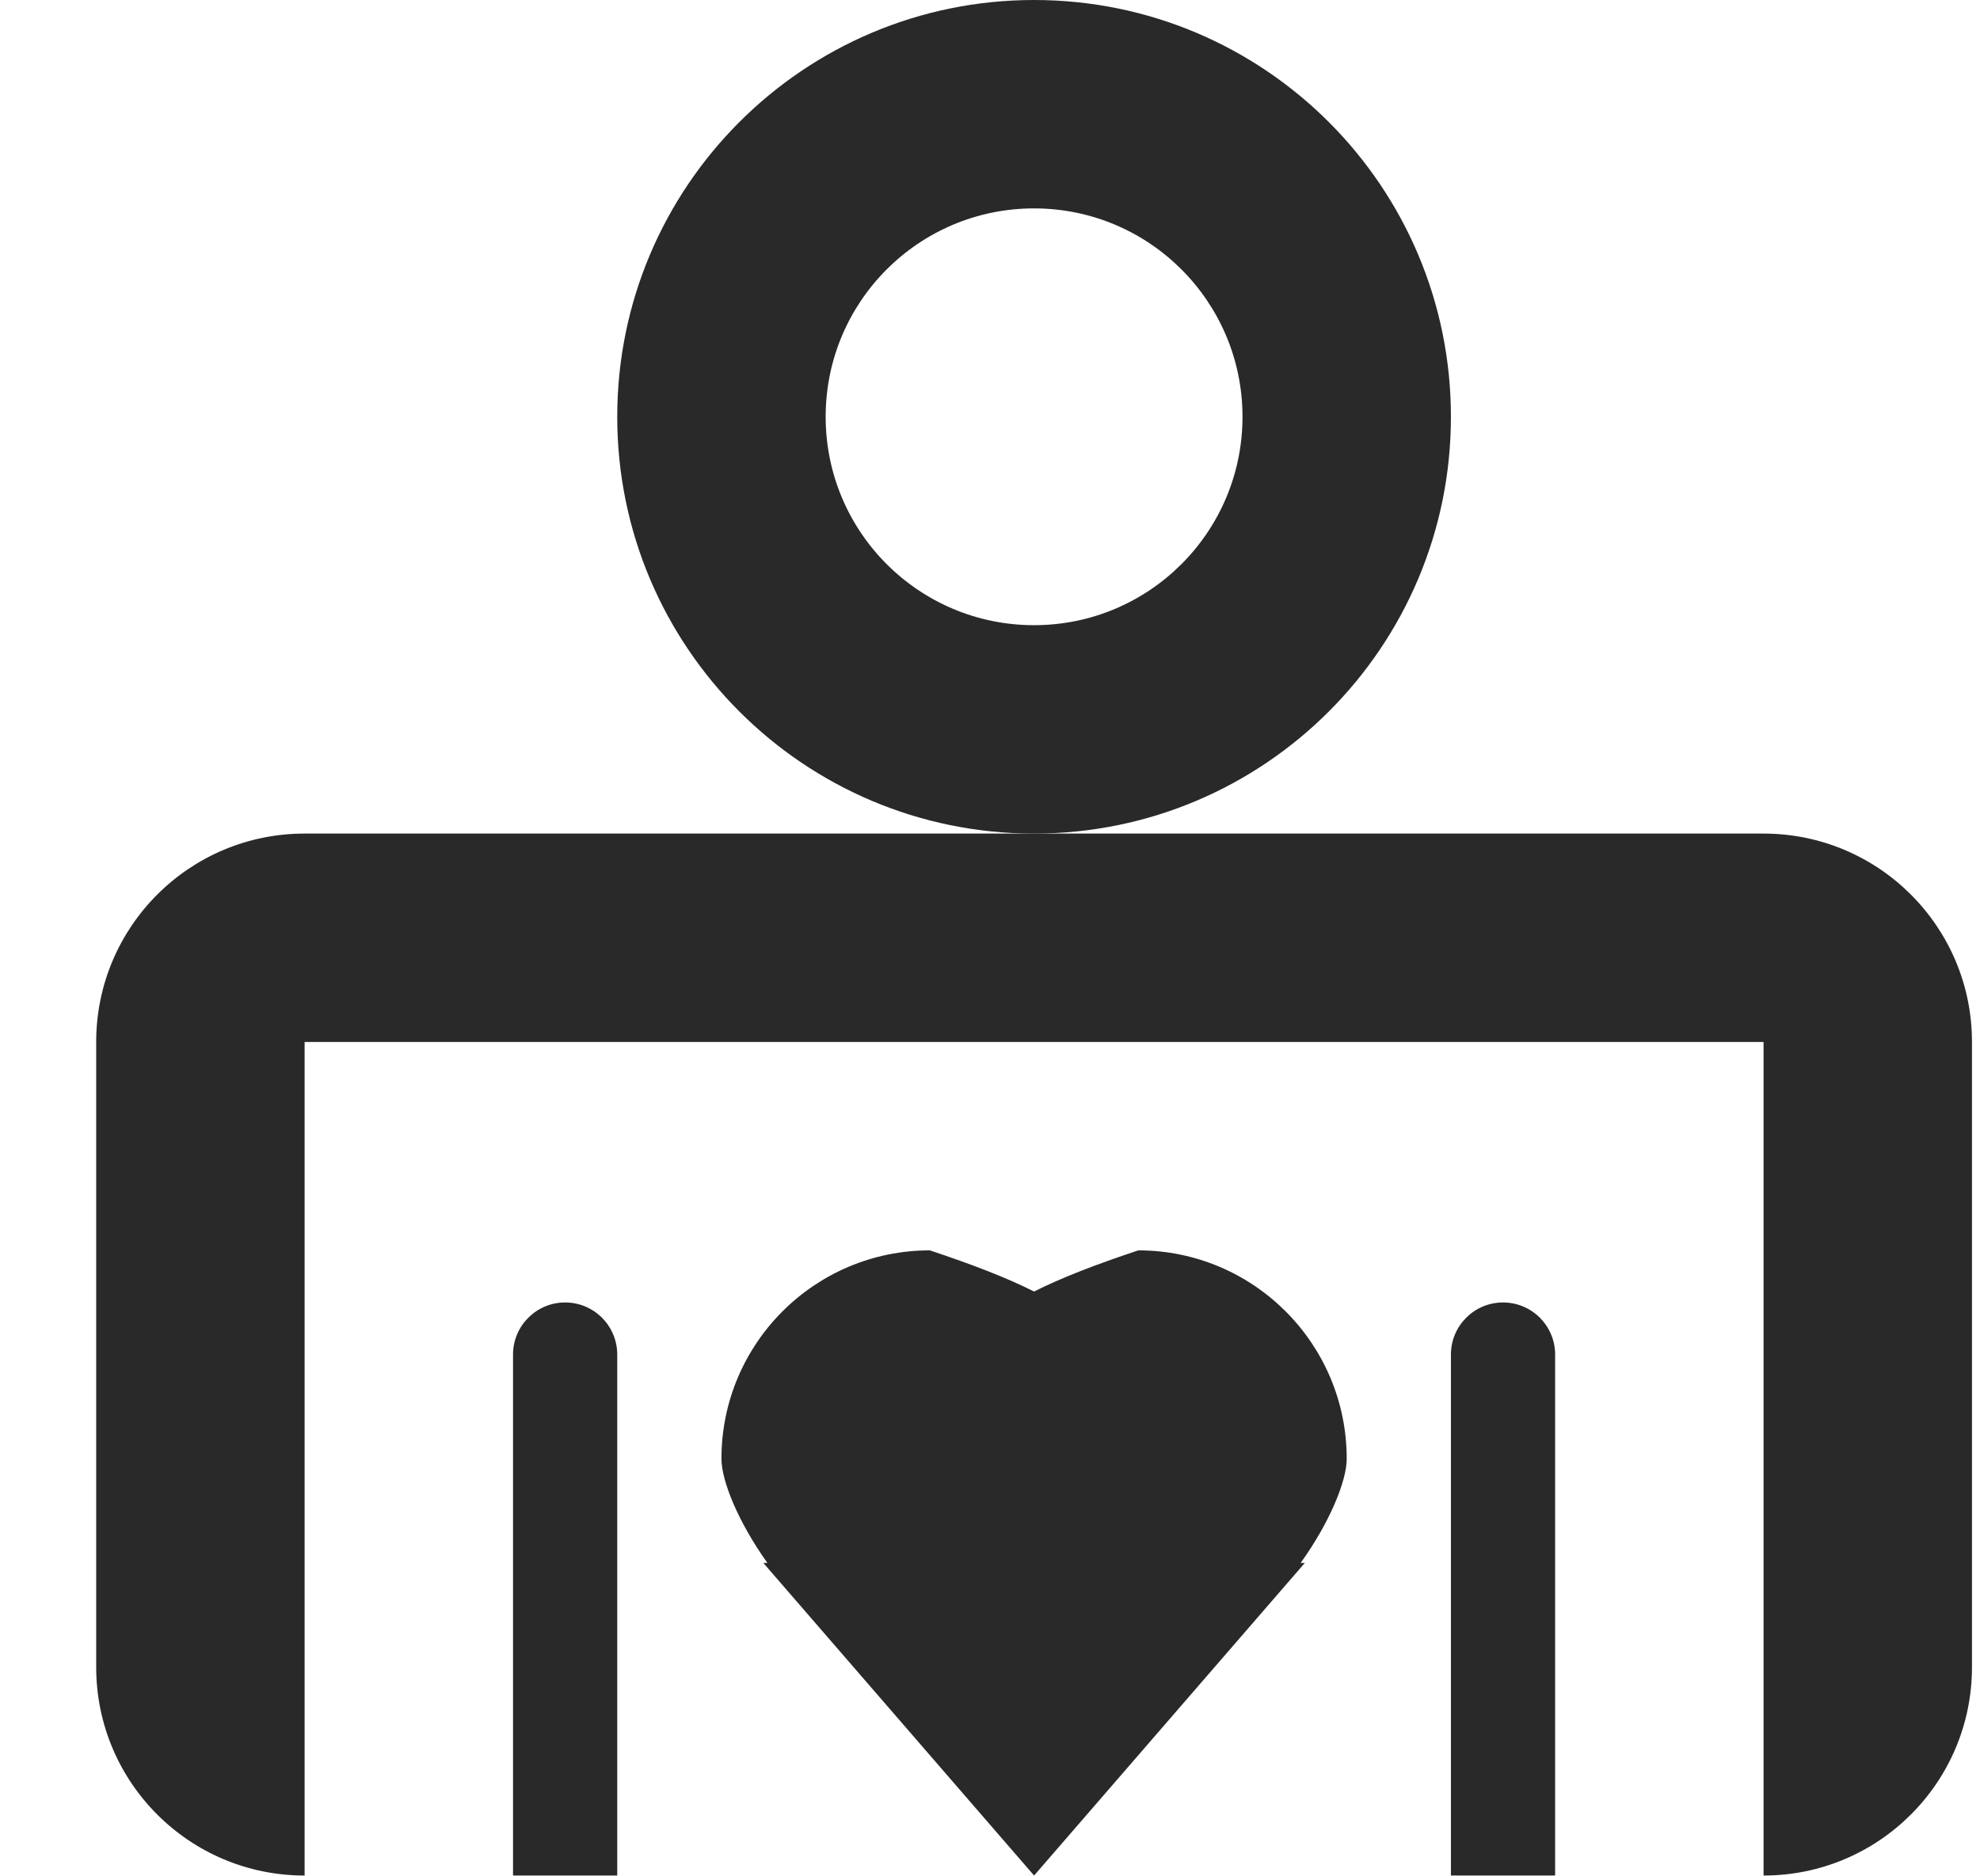
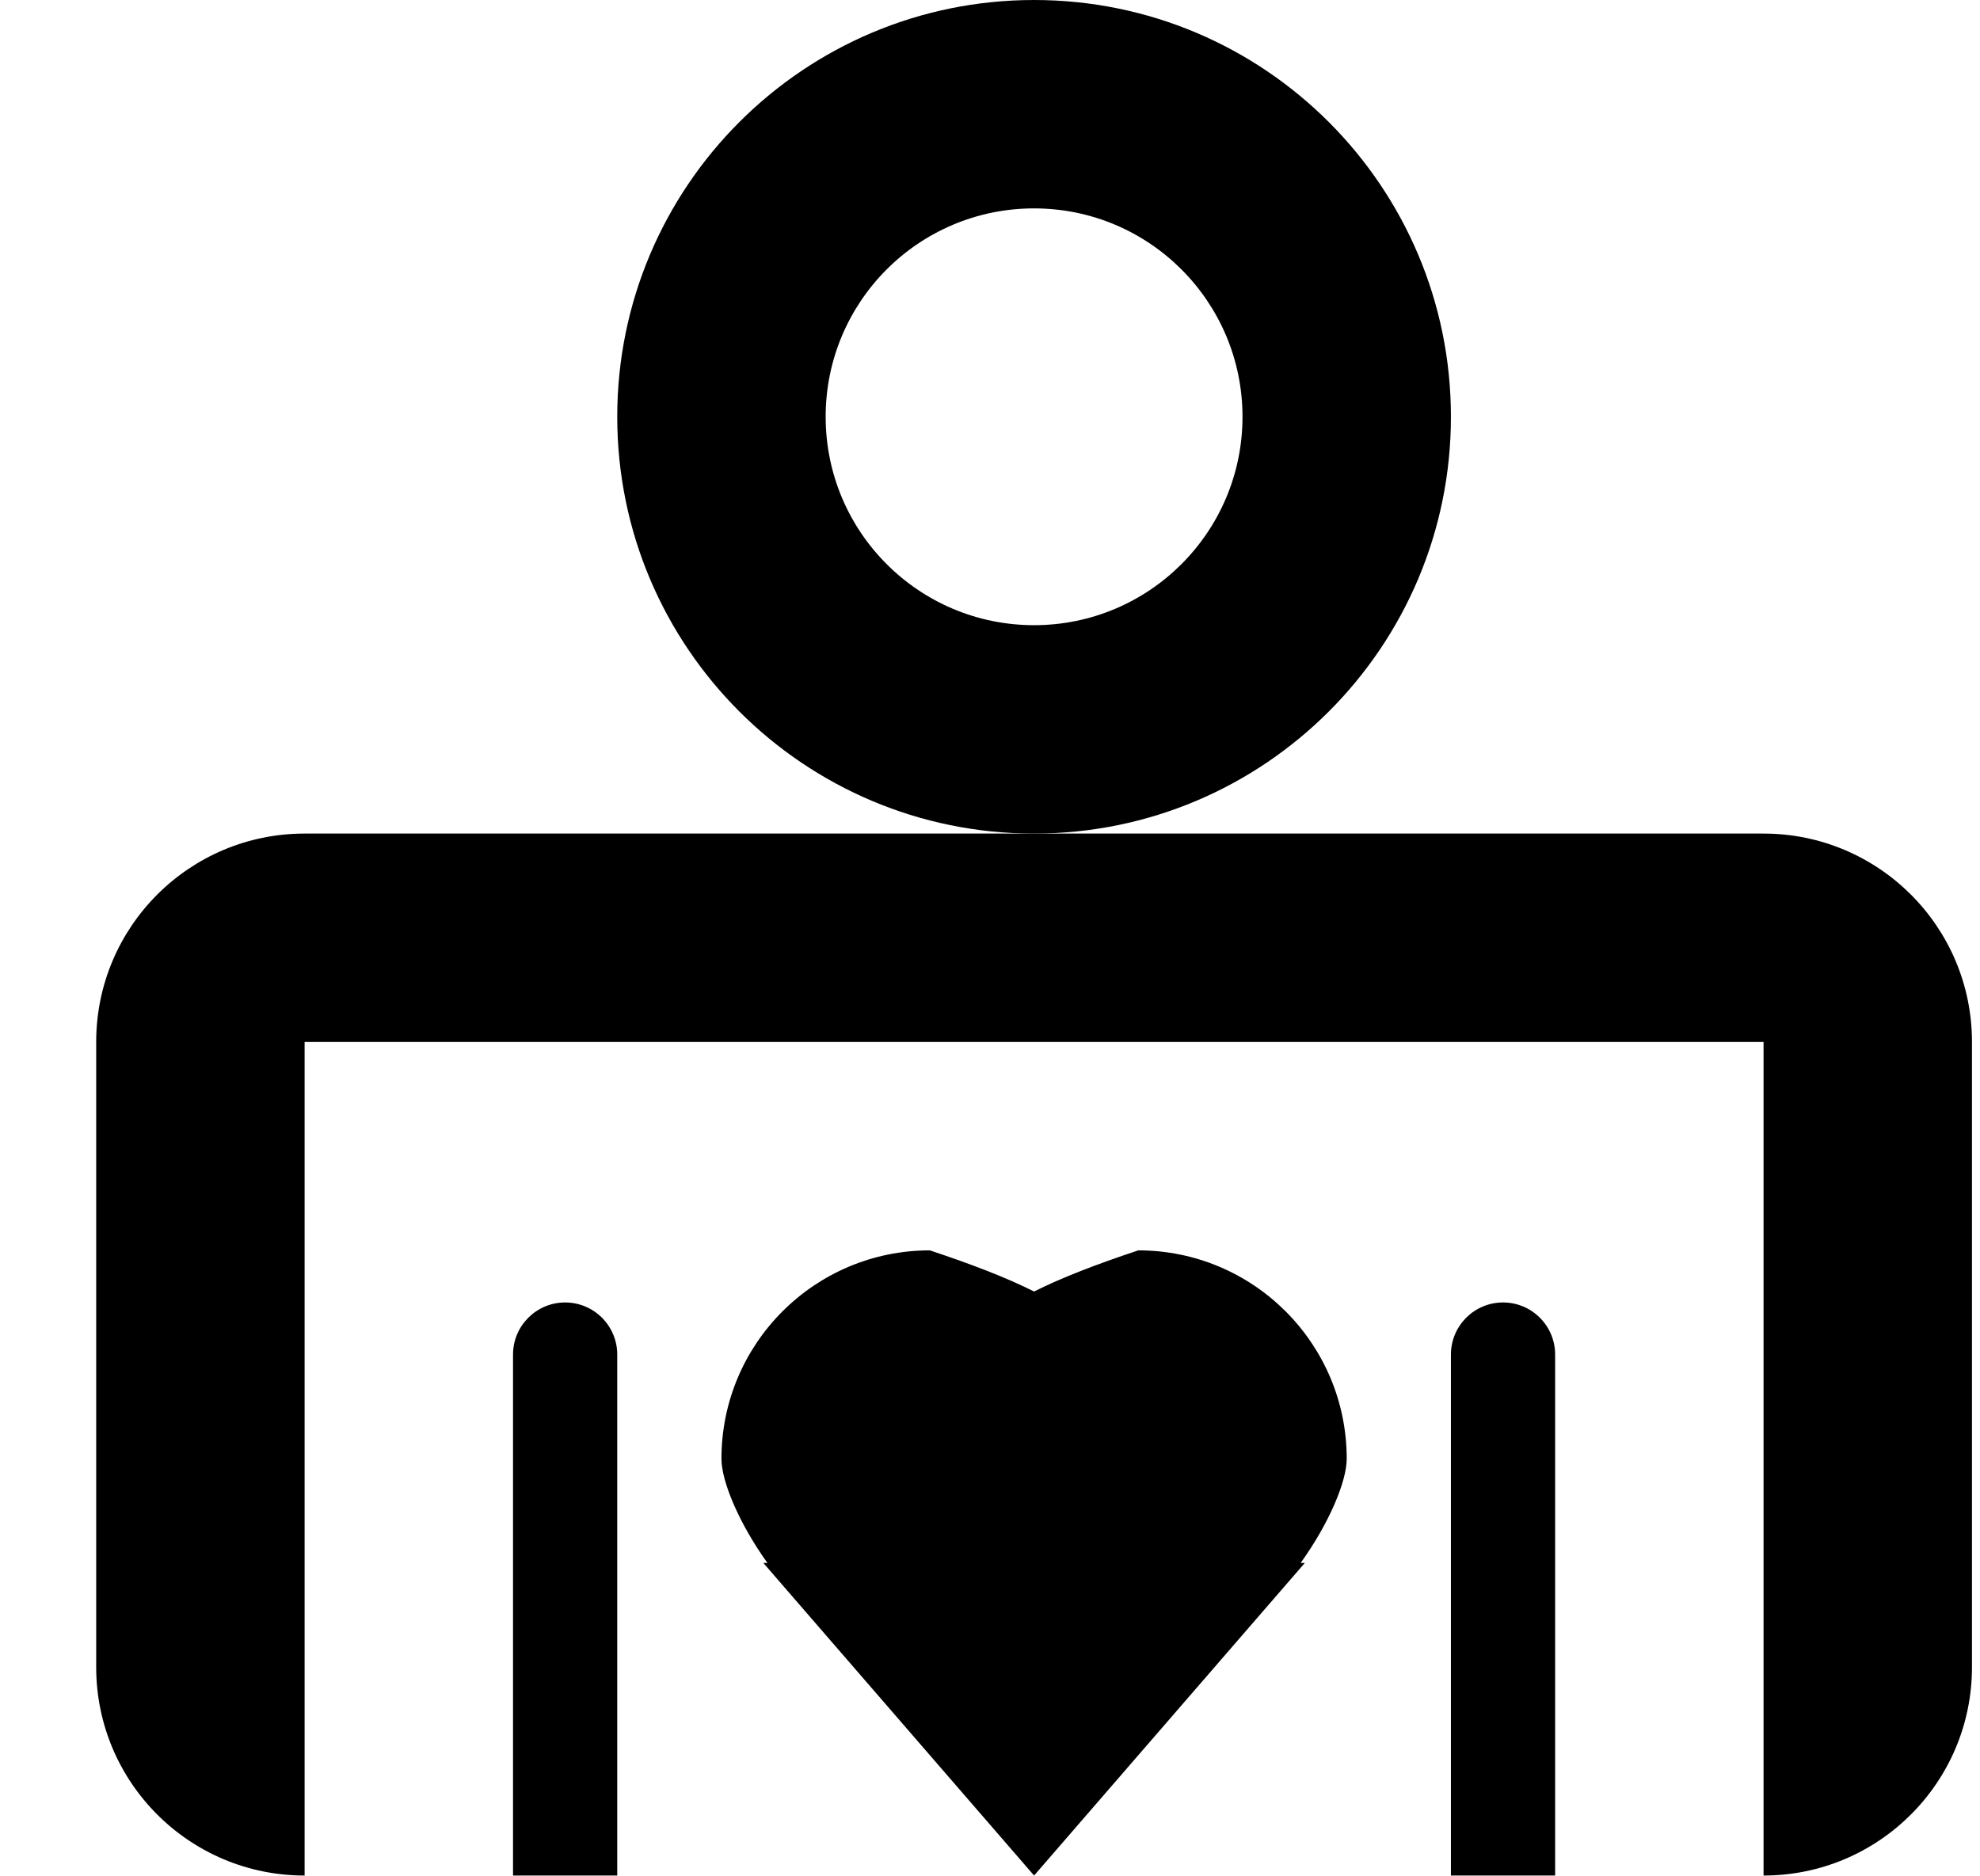
<svg xmlns="http://www.w3.org/2000/svg" width="19" height="18" viewBox="0 0 19 18" fill="none">
-   <path fill-rule="evenodd" clip-rule="evenodd" d="M9.923 8C12.132 8 13.923 6.209 13.923 4C13.923 1.791 12.132 0 9.923 0C7.714 0 5.923 1.791 5.923 4C5.923 6.209 7.714 8 9.923 8ZM9.923 6C11.027 6 11.923 5.105 11.923 4C11.923 2.895 11.027 2 9.923 2C8.818 2 7.923 2.895 7.923 4C7.923 5.105 8.818 6 9.923 6Z" fill="#292929" />
-   <path d="M9.923 8H16.923C18.027 8 18.923 8.895 18.923 10V16C18.923 17.105 18.027 18 16.923 18V10H2.923L2.923 18C1.818 18 0.923 17.105 0.923 16V10C0.923 8.895 1.818 8 2.923 8H9.923Z" fill="#292929" />
-   <path d="M5.923 13C5.923 12.724 5.699 12.5 5.423 12.5C5.147 12.5 4.923 12.724 4.923 13L4.923 18H5.923V13Z" fill="#292929" />
-   <path d="M14.423 12.5C14.699 12.5 14.923 12.724 14.923 13V18H13.923V13C13.923 12.724 14.147 12.5 14.423 12.5Z" fill="#292929" />
-   <path d="M6.923 14C6.923 14.215 7.088 14.614 7.364 15H7.325L9.923 18L12.521 15H12.481C12.758 14.614 12.923 14.215 12.923 14C12.923 12.895 12.027 12 10.923 12C10.521 12.134 10.191 12.26 9.923 12.395C9.655 12.26 9.325 12.134 8.923 12C7.818 12 6.923 12.895 6.923 14Z" fill="#292929" />
+   <path fill-rule="evenodd" clip-rule="evenodd" d="M9.923 8C12.132 8 13.923 6.209 13.923 4C13.923 1.791 12.132 0 9.923 0C7.714 0 5.923 1.791 5.923 4C5.923 6.209 7.714 8 9.923 8ZM9.923 6C11.027 6 11.923 5.105 11.923 4C11.923 2.895 11.027 2 9.923 2C8.818 2 7.923 2.895 7.923 4C7.923 5.105 8.818 6 9.923 6Z" fill="currentColor" />
+   <path d="M9.923 8H16.923C18.027 8 18.923 8.895 18.923 10V16C18.923 17.105 18.027 18 16.923 18V10H2.923L2.923 18C1.818 18 0.923 17.105 0.923 16V10C0.923 8.895 1.818 8 2.923 8H9.923Z" fill="currentColor" />
+   <path d="M5.923 13C5.923 12.724 5.699 12.5 5.423 12.5C5.147 12.5 4.923 12.724 4.923 13L4.923 18H5.923V13Z" fill="currentColor" />
+   <path d="M14.423 12.5C14.699 12.5 14.923 12.724 14.923 13V18H13.923V13C13.923 12.724 14.147 12.5 14.423 12.5Z" fill="currentColor" />
+   <path d="M6.923 14C6.923 14.215 7.088 14.614 7.364 15H7.325L9.923 18L12.521 15H12.481C12.758 14.614 12.923 14.215 12.923 14C12.923 12.895 12.027 12 10.923 12C10.521 12.134 10.191 12.26 9.923 12.395C9.655 12.26 9.325 12.134 8.923 12C7.818 12 6.923 12.895 6.923 14Z" fill="currentColor" />
</svg>
